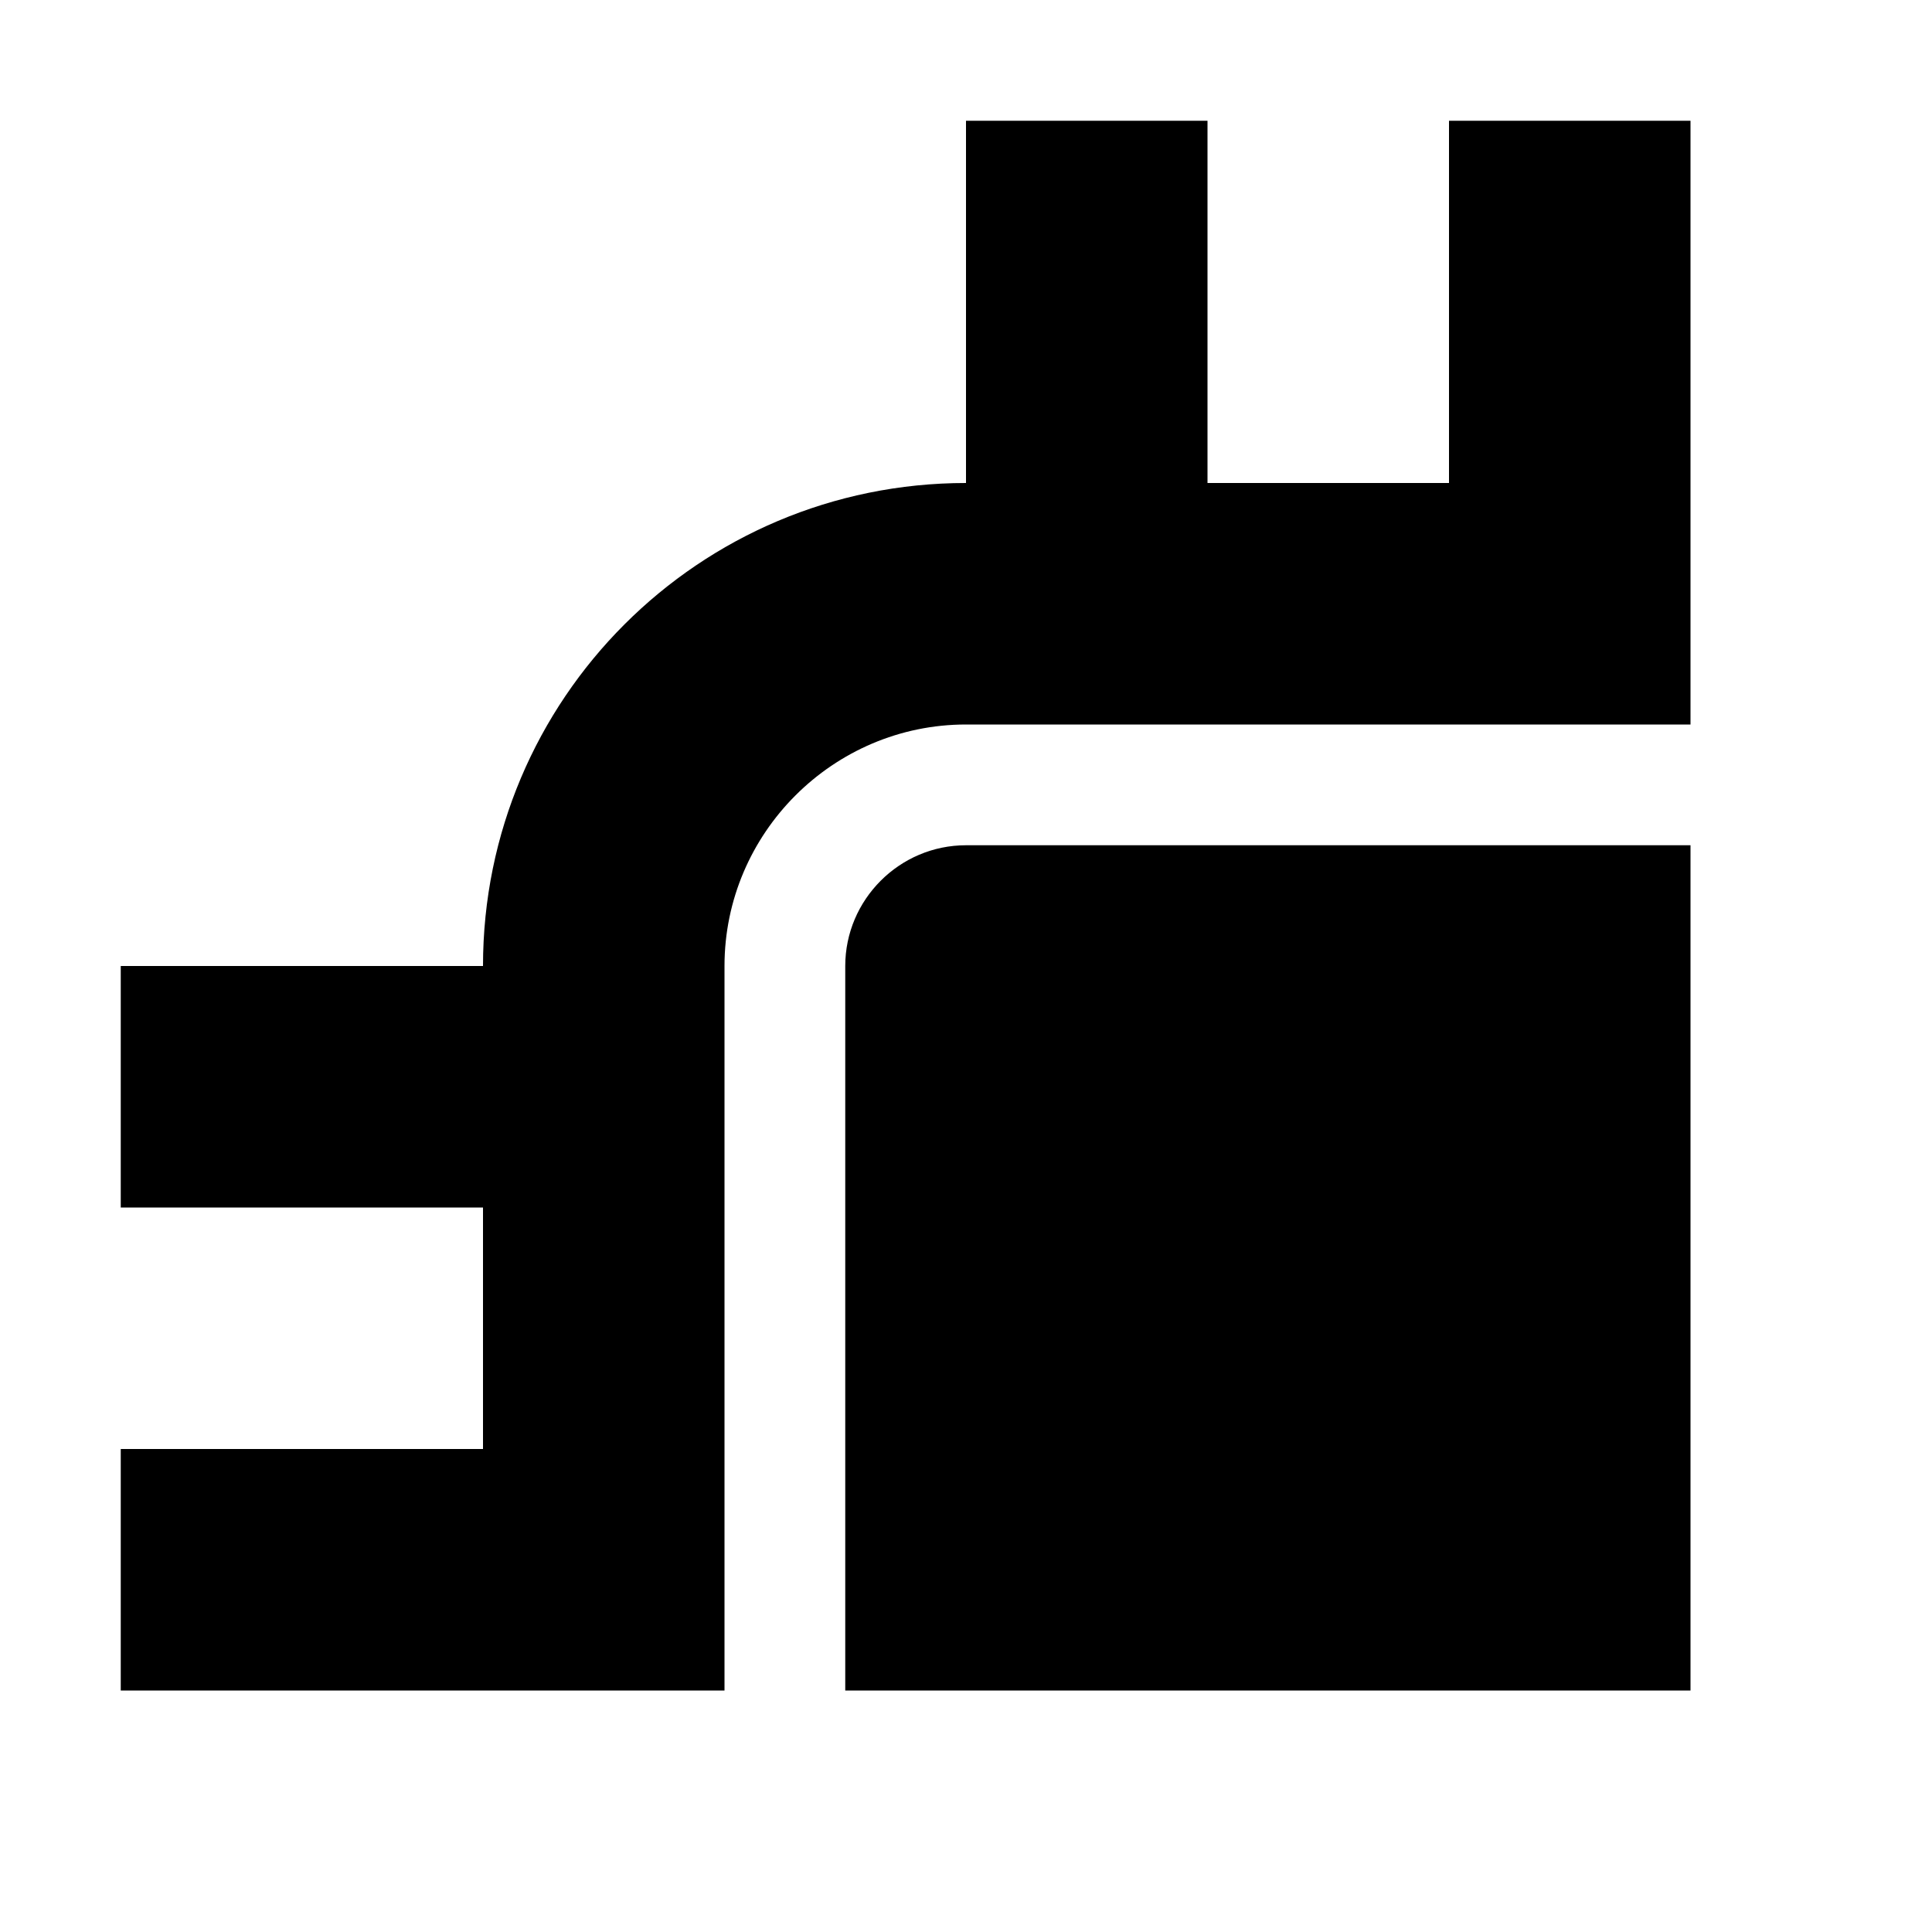
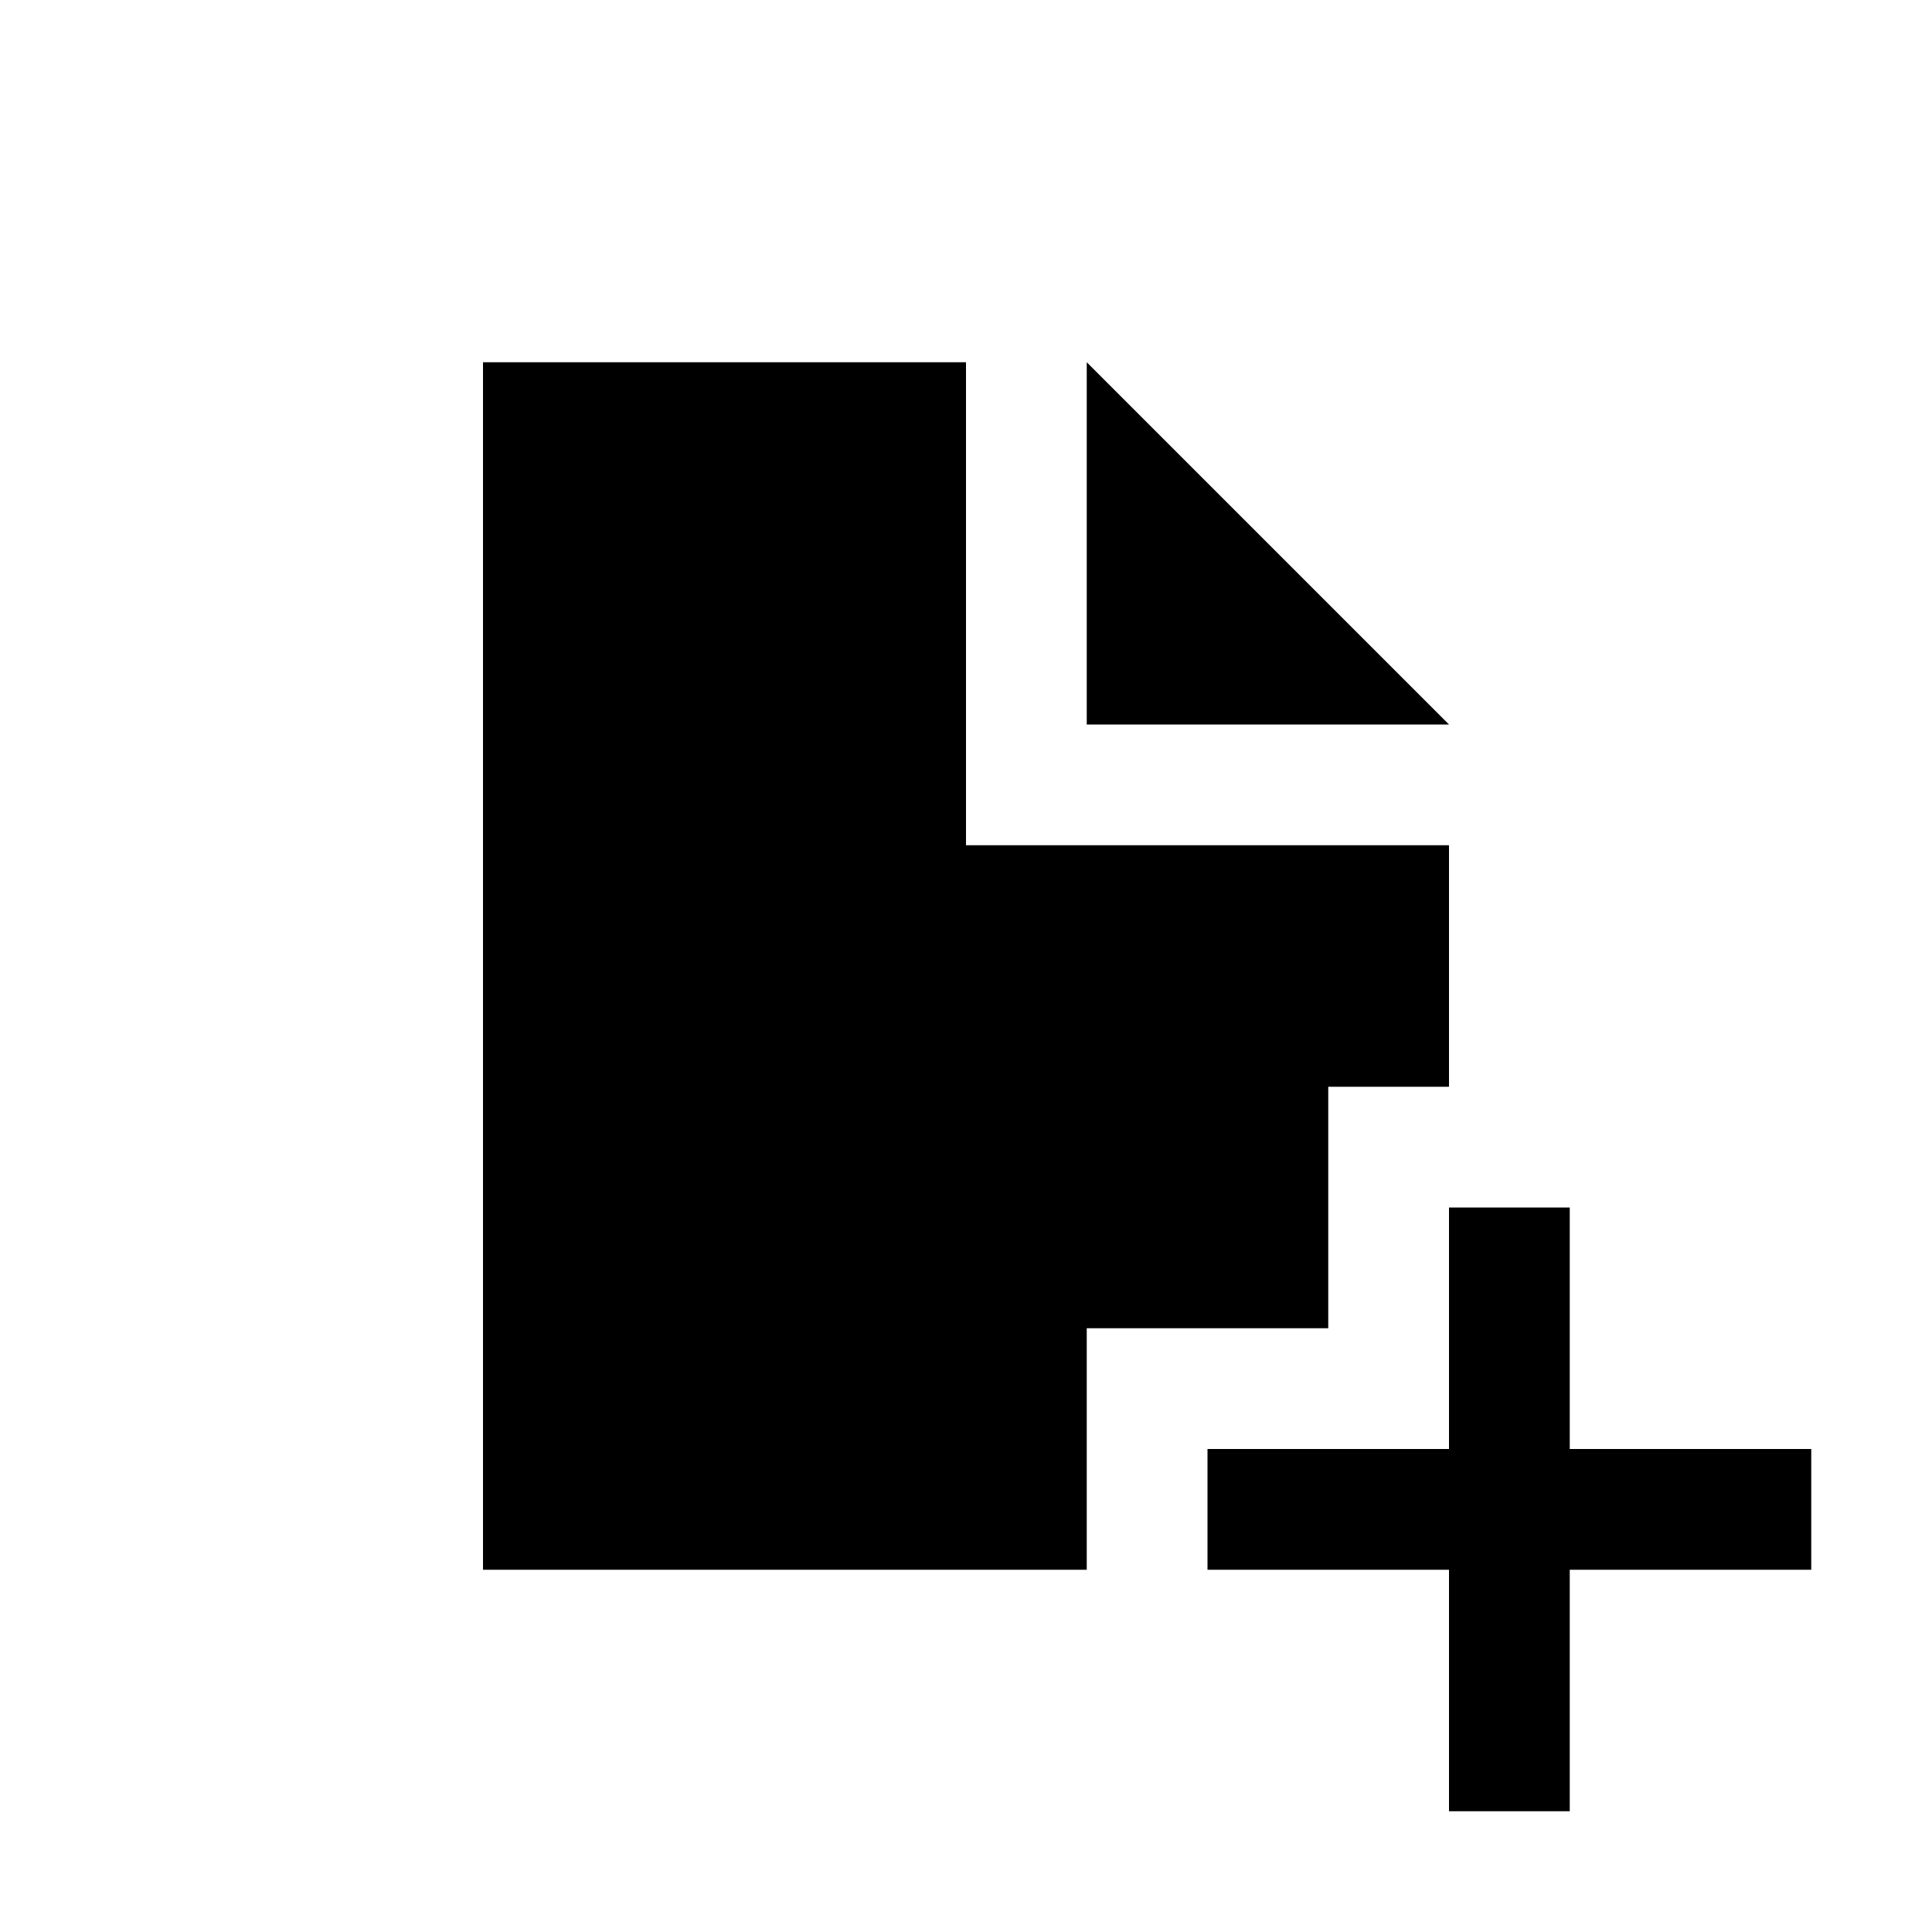
<svg xmlns="http://www.w3.org/2000/svg" id="Layer_1" data-name="Layer 1" viewBox="0 0 16 16">
-   <path class="cls-1" d="M8,7h6v7h-7v-6c0-.55.45-1,1-1ZM12,1v3h-2V1h-2v3c-2.21,0-4,1.79-4,4H1v2h3v2H1v2h5v-6c0-1.1.9-2,2-2h6V1h-2Z" />
+   <path class="cls-1" d="M12,6h-3v-3l3,3ZM11,9h1v-2h-4V3h-4v10h5v-2h2v-2ZM13,12v-2h-1v2h-2v1h2v2h1v-2h2v-1h-2Z" />
</svg>
